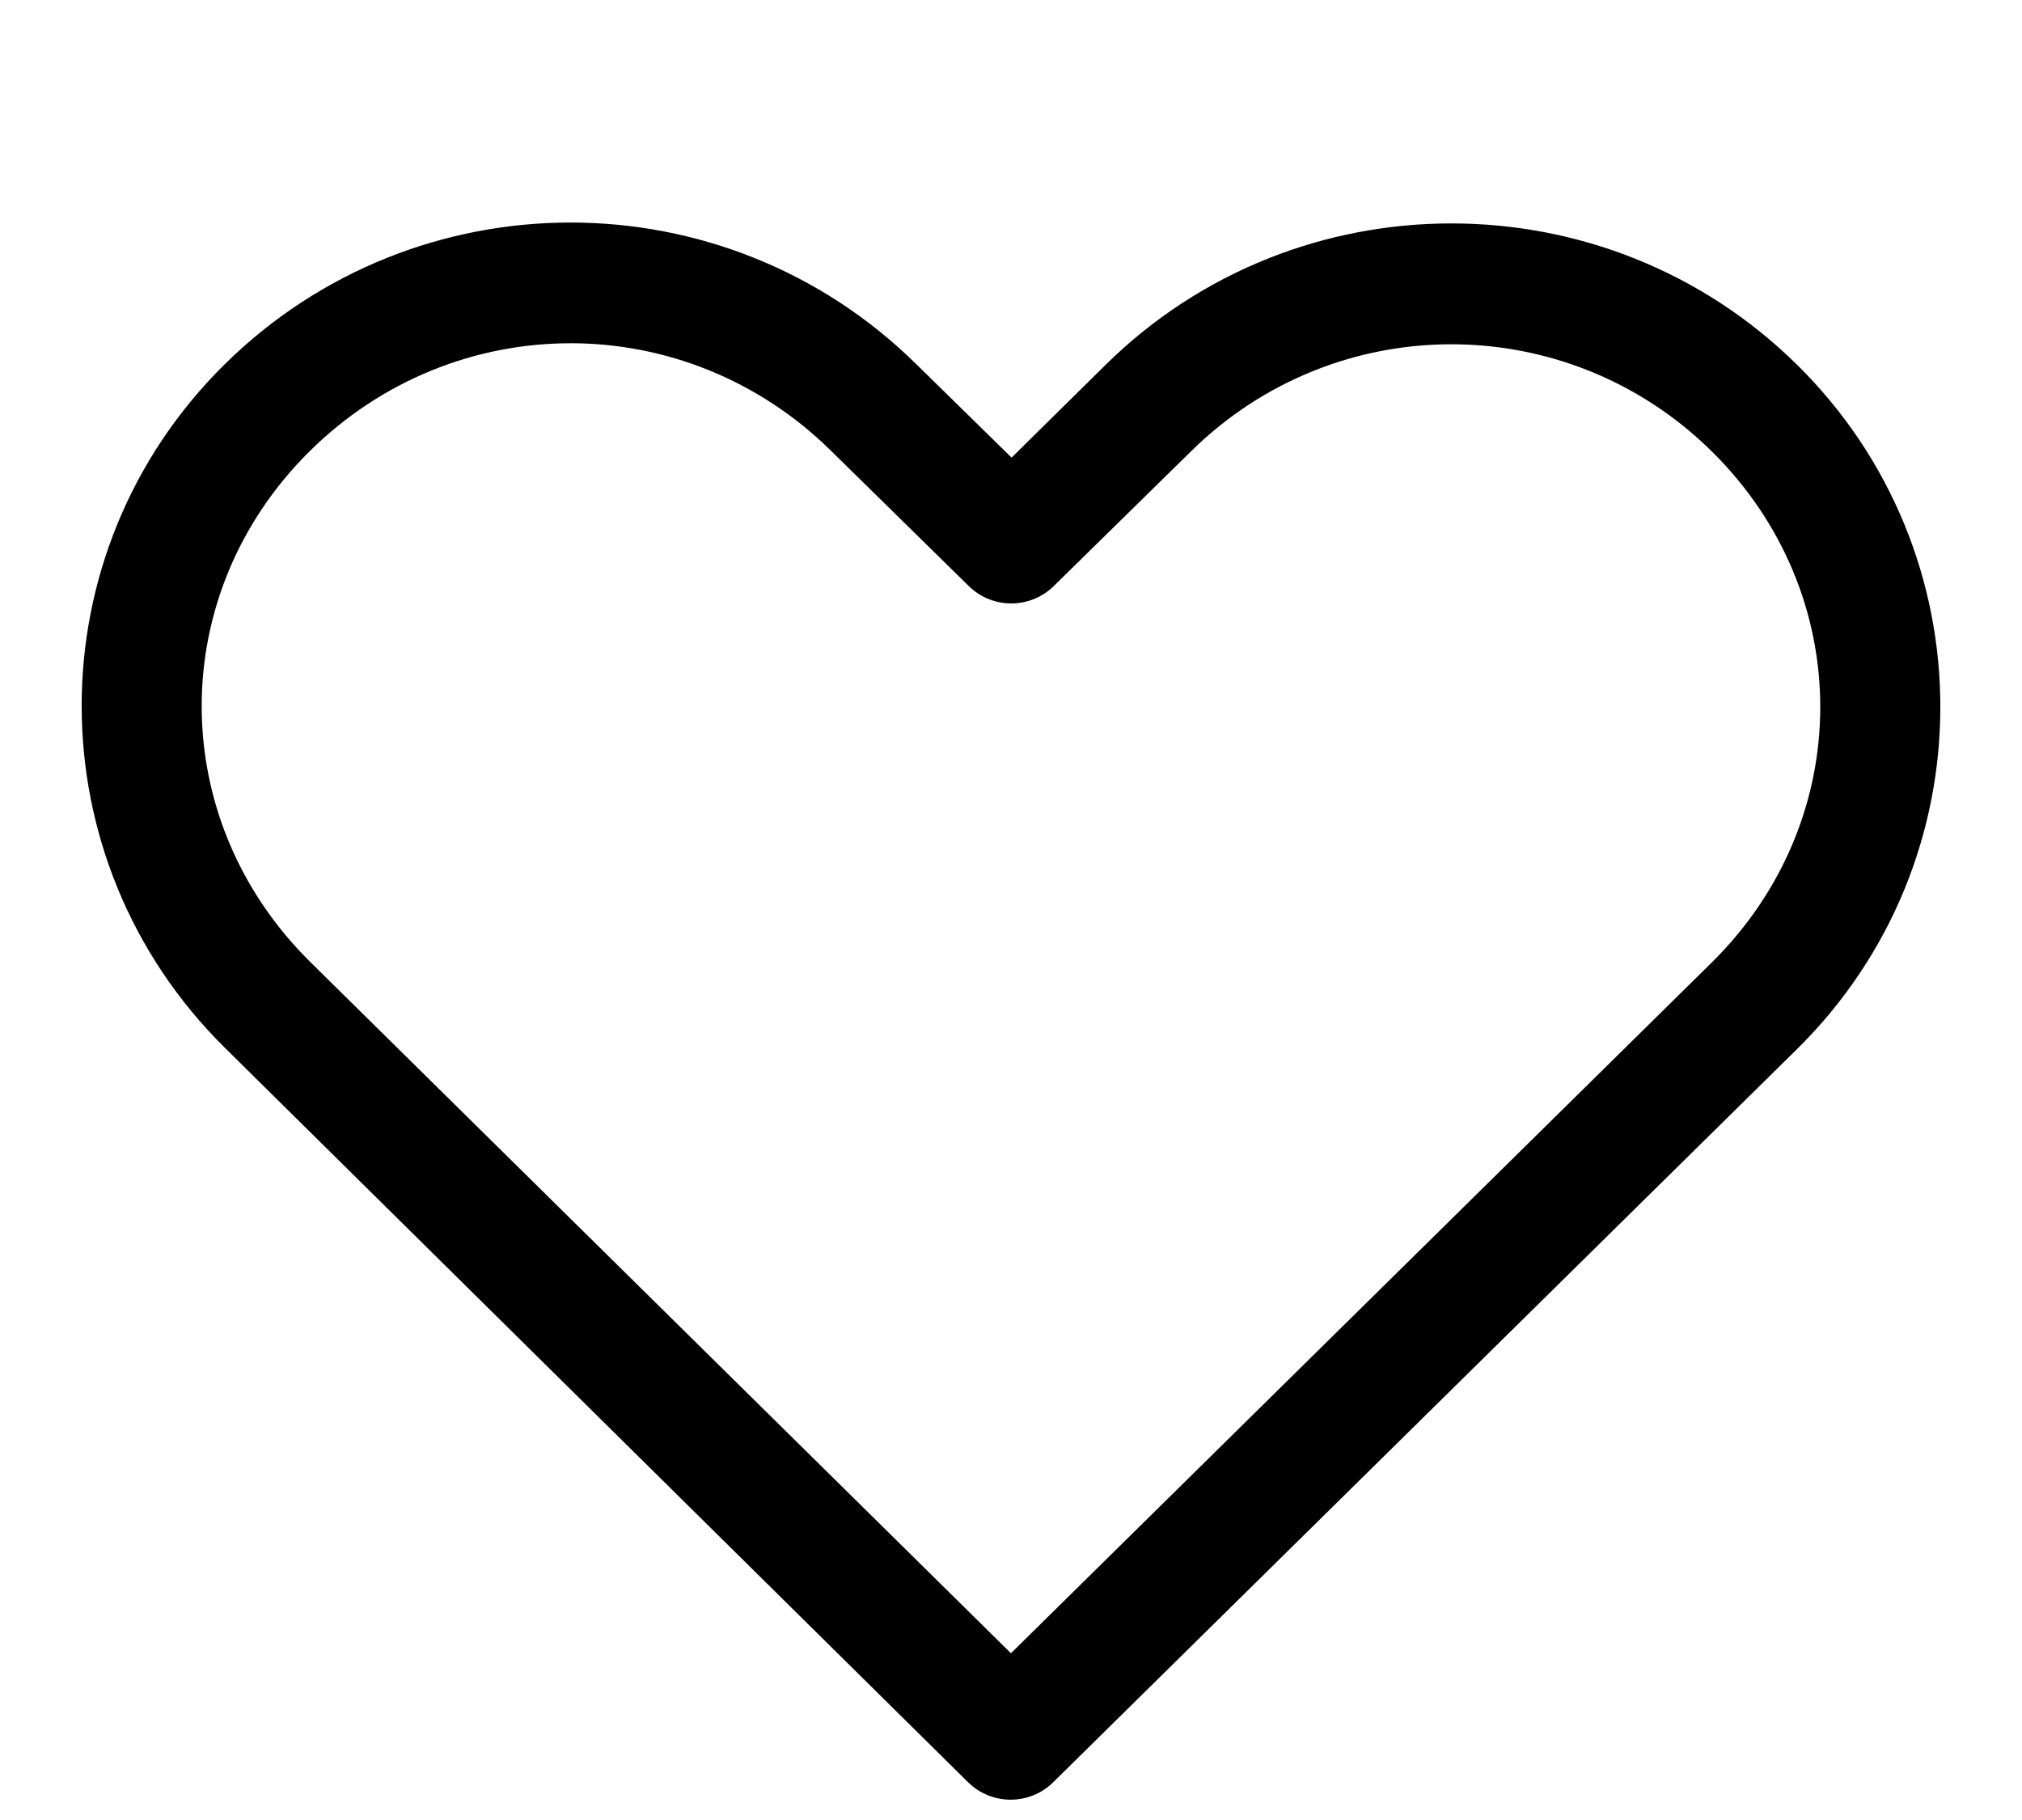
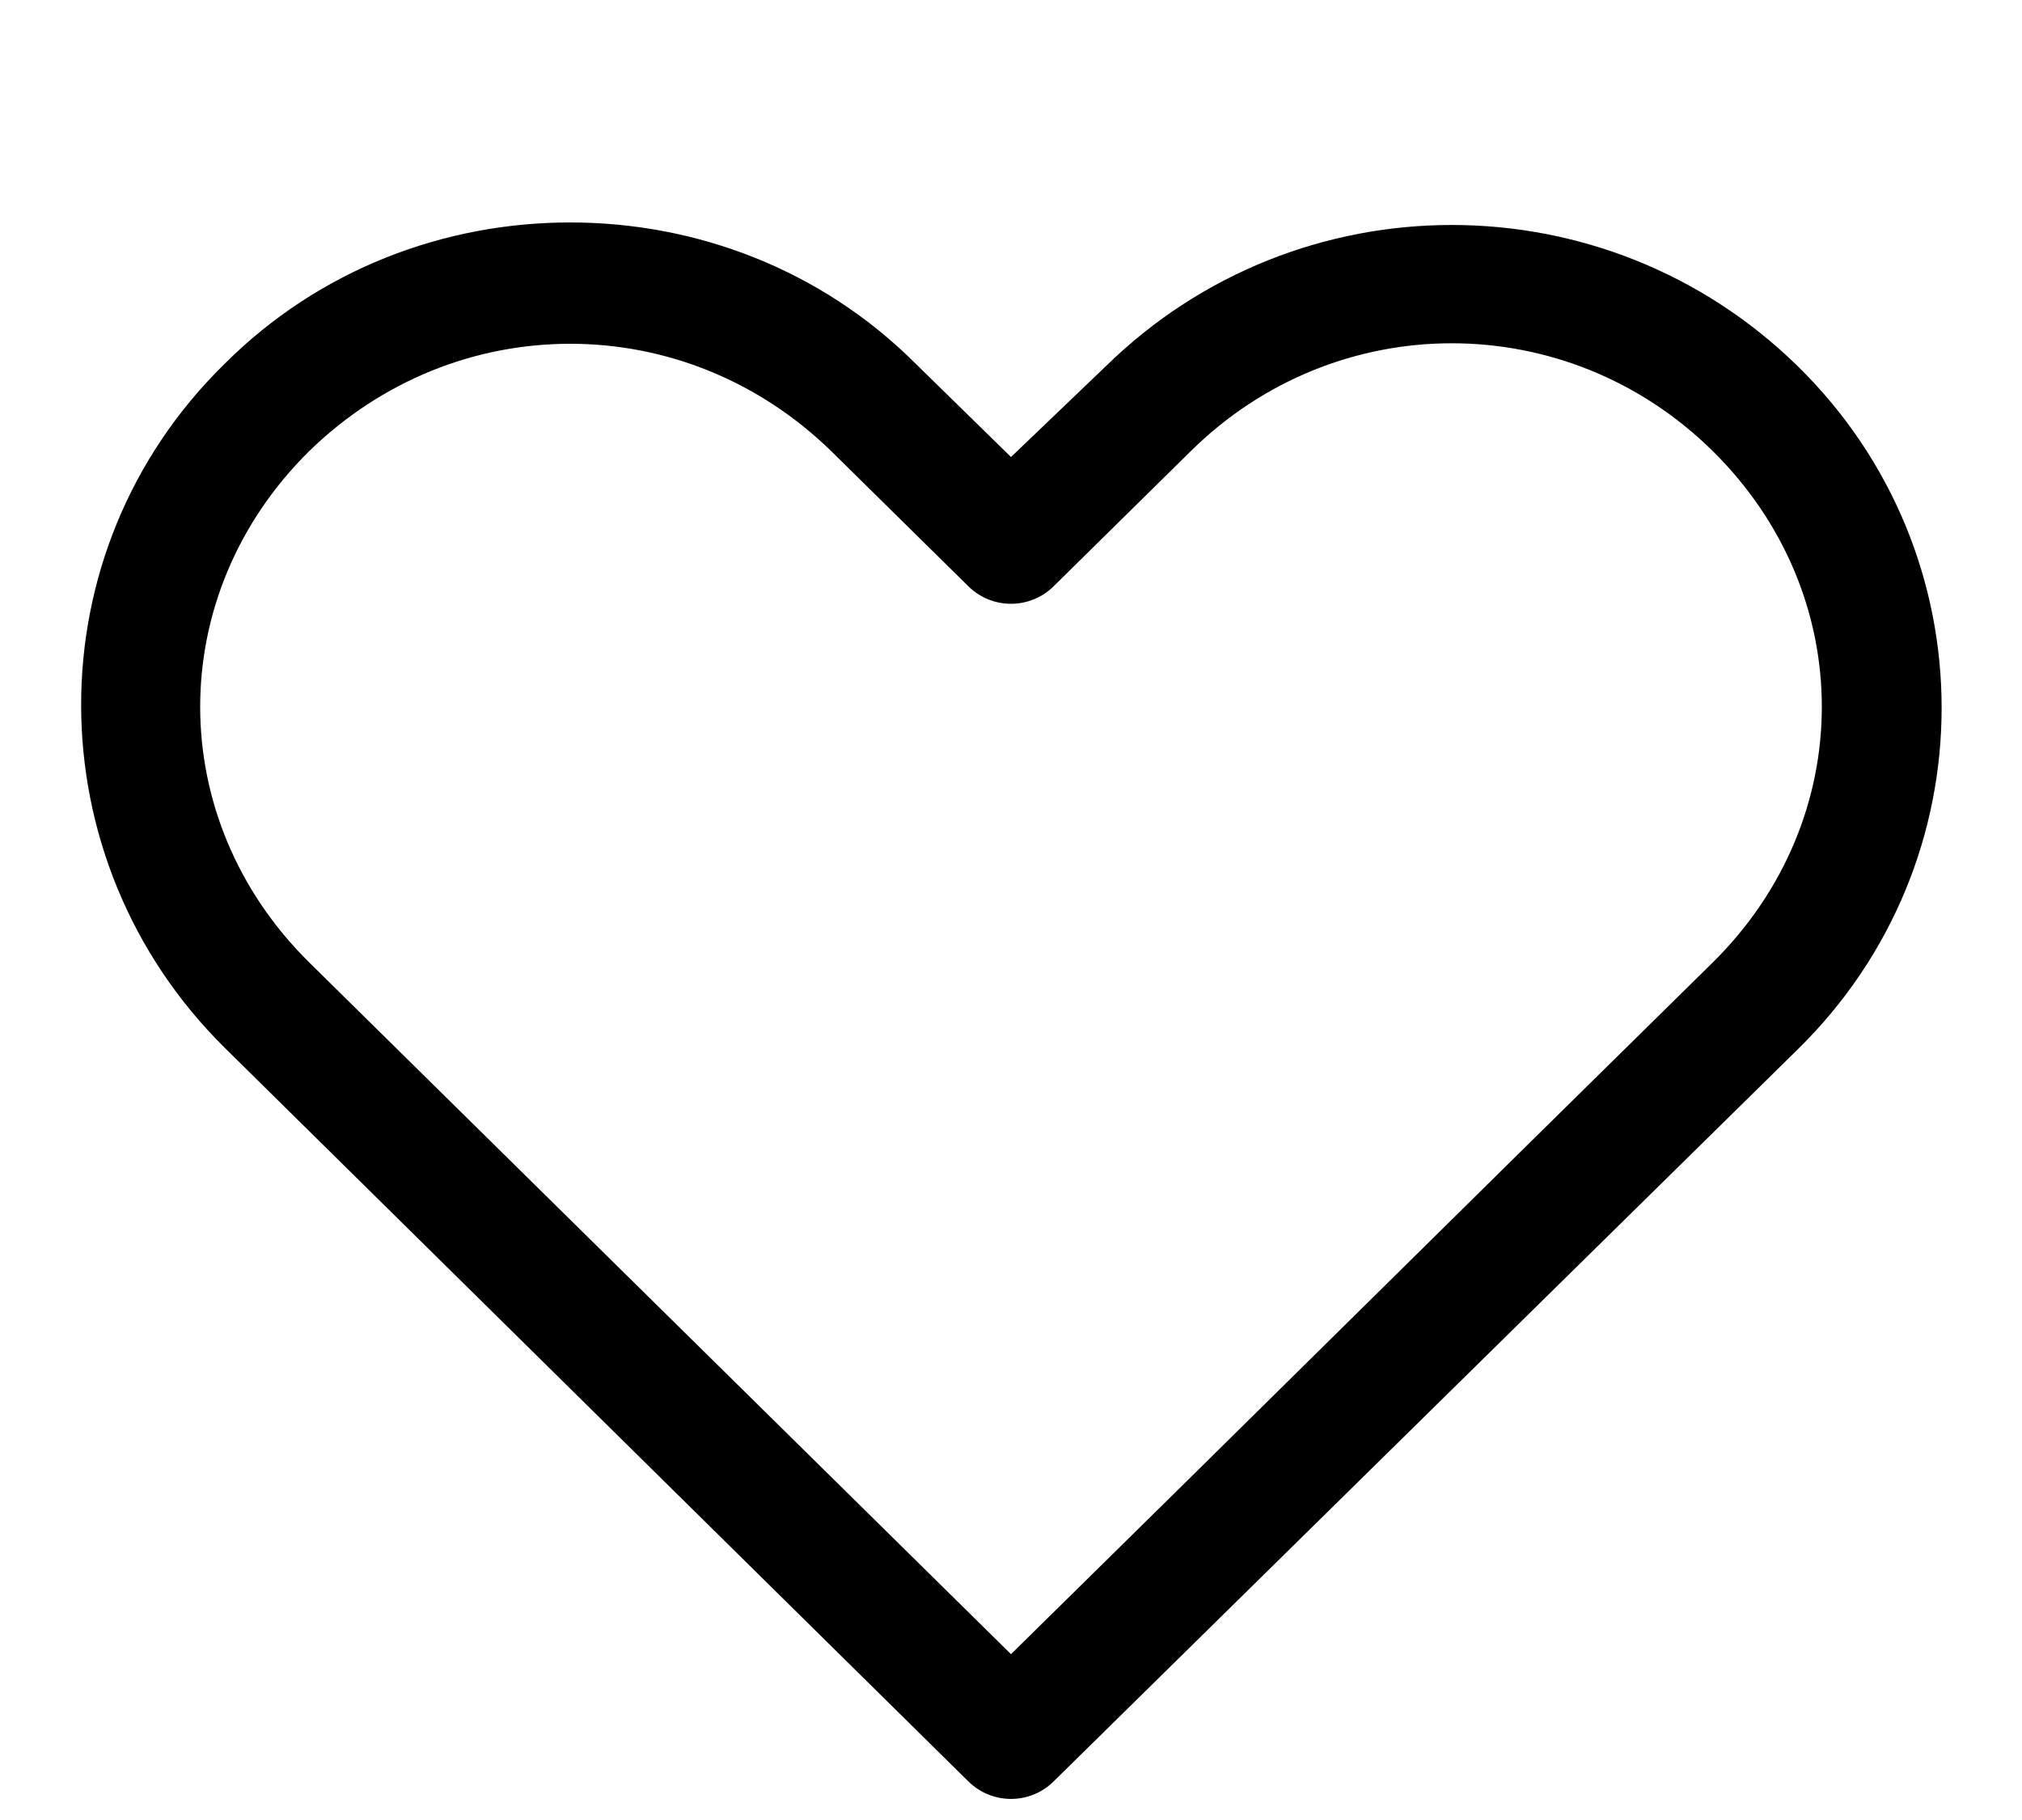
<svg xmlns="http://www.w3.org/2000/svg" class="icon icon-heart" viewBox="0 0 100 90">
-   <path style="text-indent:0;text-transform:none;block-progression:tb" d="M28.217 11.004c-6.185 0-12.368 2.342-17.094 7-9.451 9.316-9.44 24.49 0 33.812l36.75 36.313a3 3 0 0 0 4.219 0C64.356 76.04 76.608 63.968 88.873 51.879c9.451-9.316 9.451-24.528 0-33.844-9.451-9.316-24.736-9.316-34.188 0L50.029 22.629l-4.719-4.625c-4.726-4.658-10.908-7-17.094-7zm0 5.969c4.653 0 9.296 1.785 12.875 5.312l6.812 6.688a3 3 0 0 0 4.219 0l6.781-6.656c7.158-7.056 18.592-7.056 25.75 0 7.158 7.056 7.158 18.226 0 25.281-11.556 11.391-23.1 22.765-34.656 34.156L15.342 47.567c-7.154-7.065-7.158-18.226 0-25.281 3.579-3.528 8.222-5.312 12.875-5.312z" overflow="visible" color="#000" />
+   <path d="M28.2 11c-6.2 0-12.4 2.3-17.1 7-9.5 9.3-9.4 24.5 0 33.8l36.8 36.3a3 3 0 0 0 4.2 0C64.4 76 76.6 64 88.9 51.9c9.5-9.3 9.5-24.5 0-33.8-9.5-9.3-24.7-9.3-34.2 0L50 22.6l-4.7-4.6c-4.7-4.7-10.9-7-17.1-7zm0 6c4.7 0 9.3 1.8 12.9 5.3l6.8 6.7a3 3 0 0 0 4.2 0l6.8-6.7c7.2-7.1 18.6-7.1 25.8 0 7.2 7.1 7.2 18.2 0 25.3-11.6 11.4-23.1 22.8-34.7 34.2L15.3 47.6c-7.2-7.1-7.2-18.2 0-25.3 3.6-3.5 8.2-5.3 12.9-5.3z" style="block-progression:tb;text-indent:0;text-transform:none" />
</svg>
